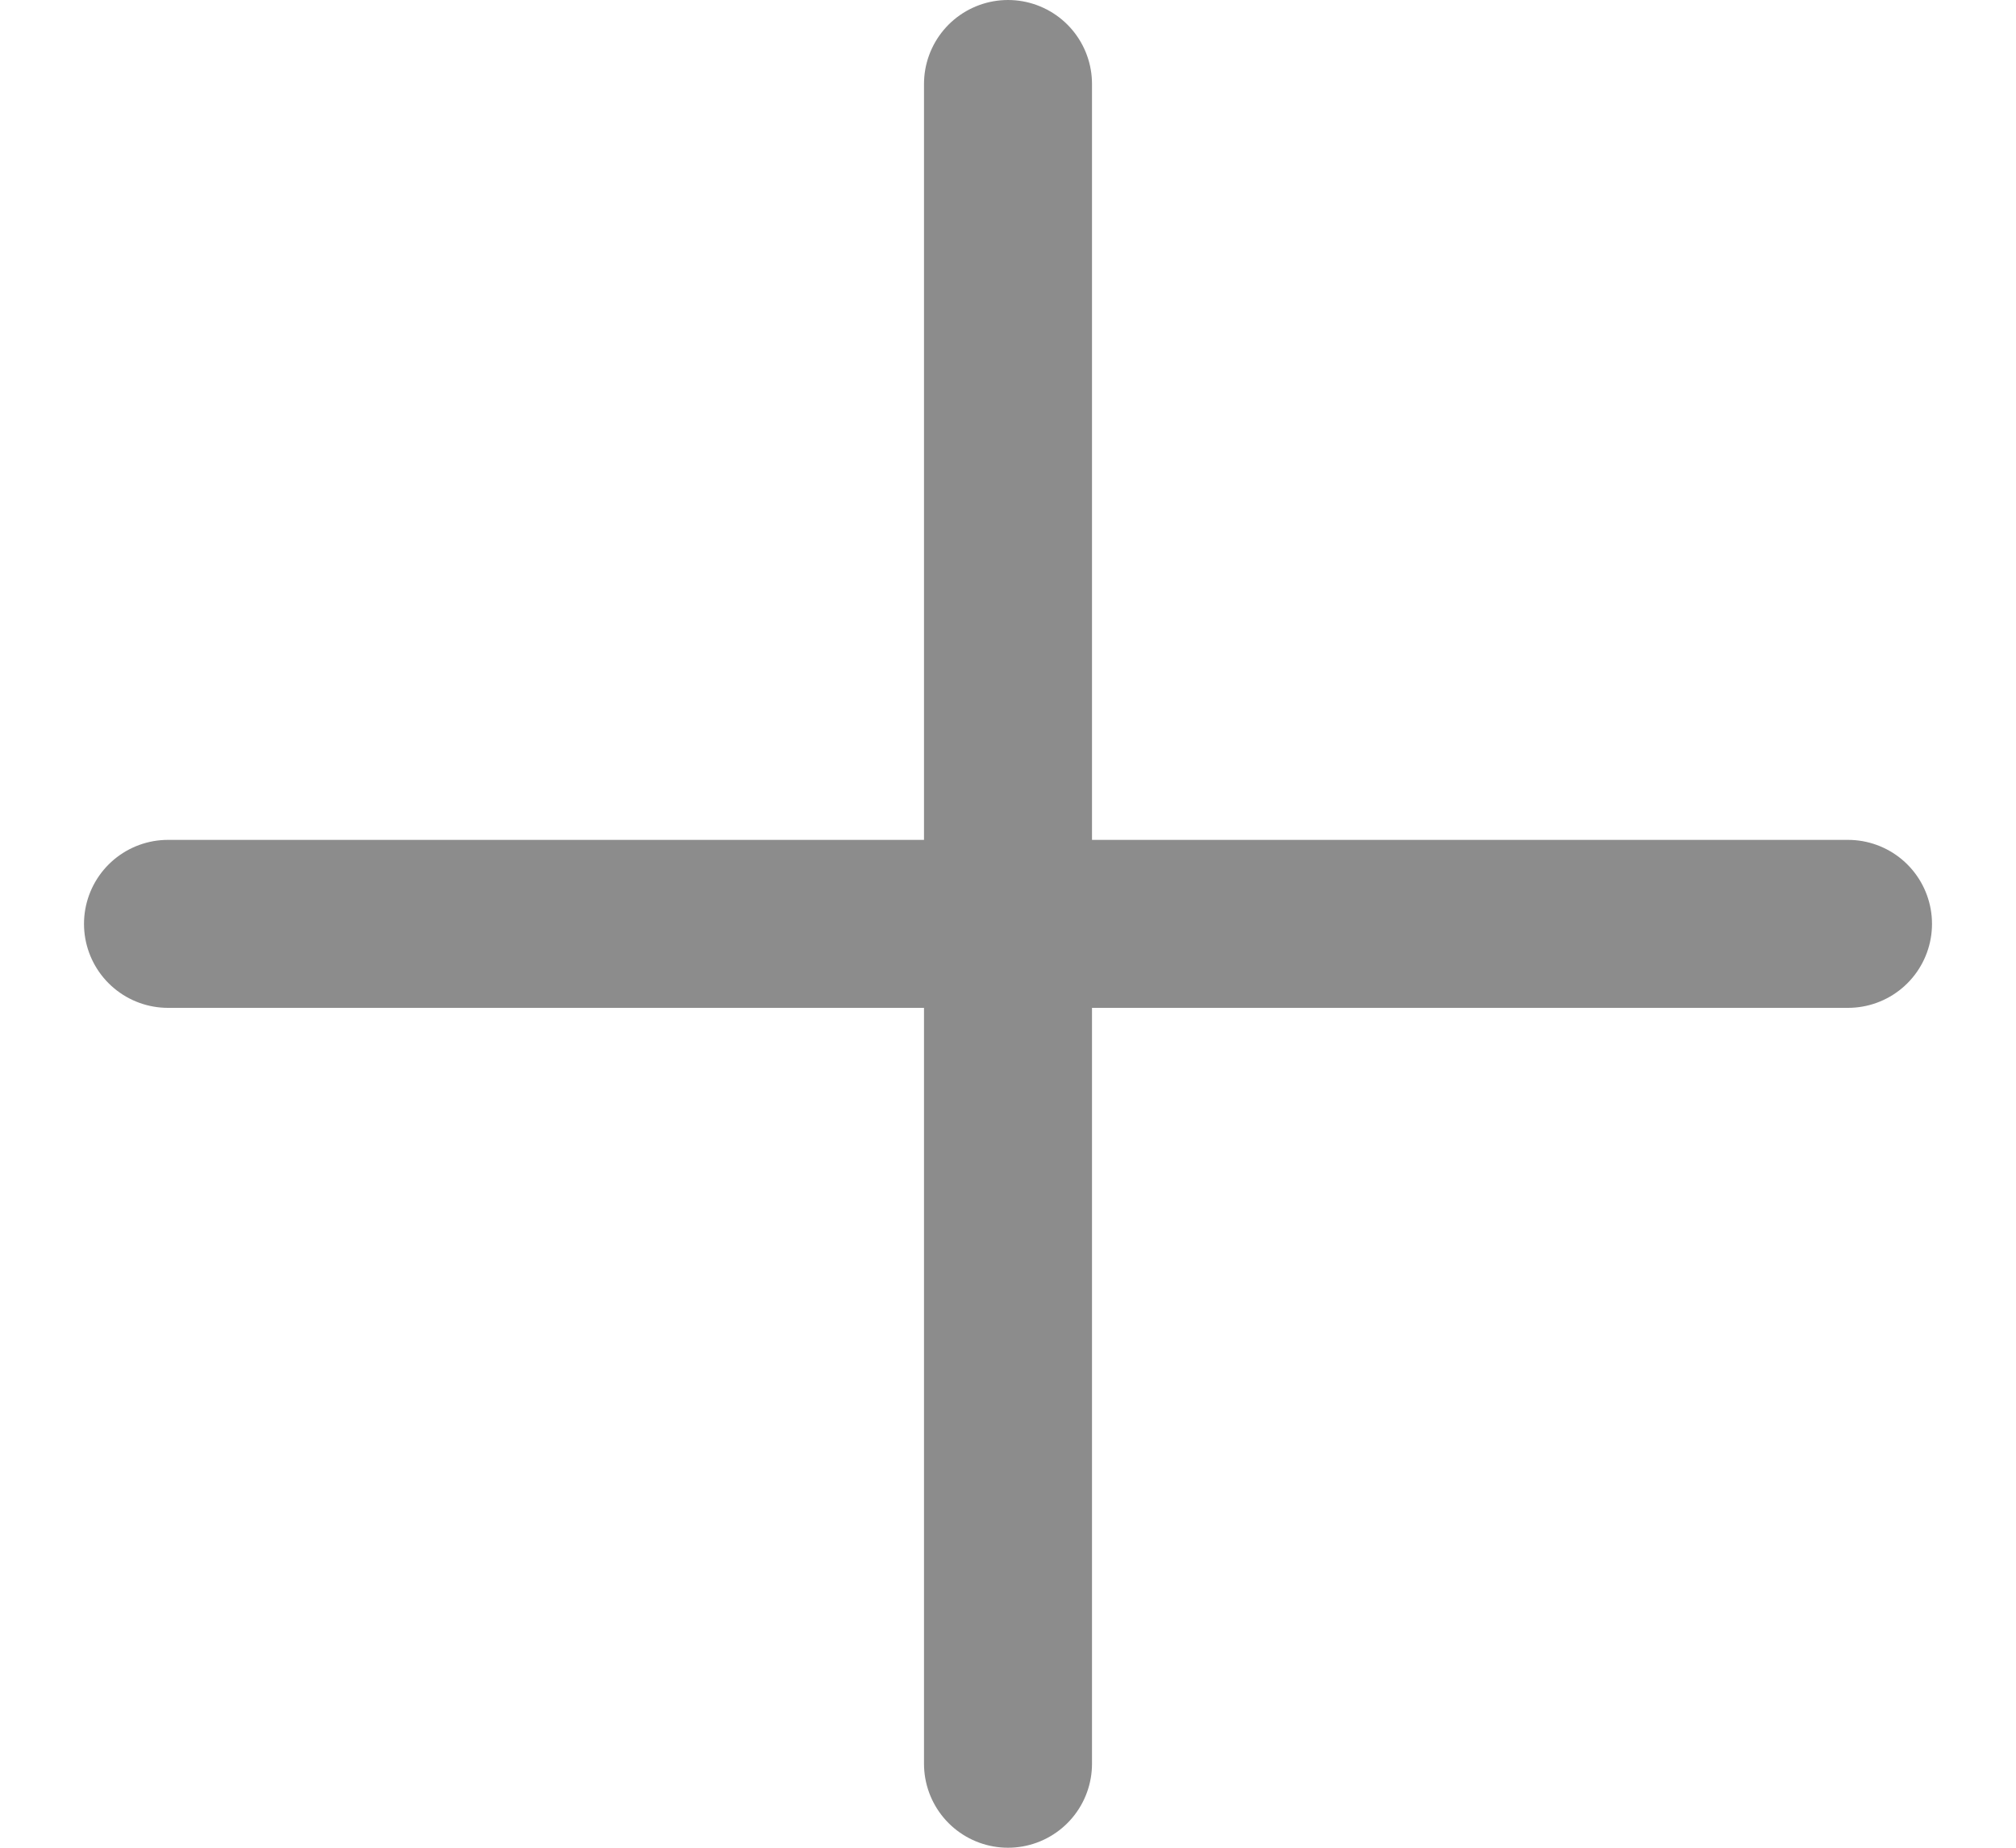
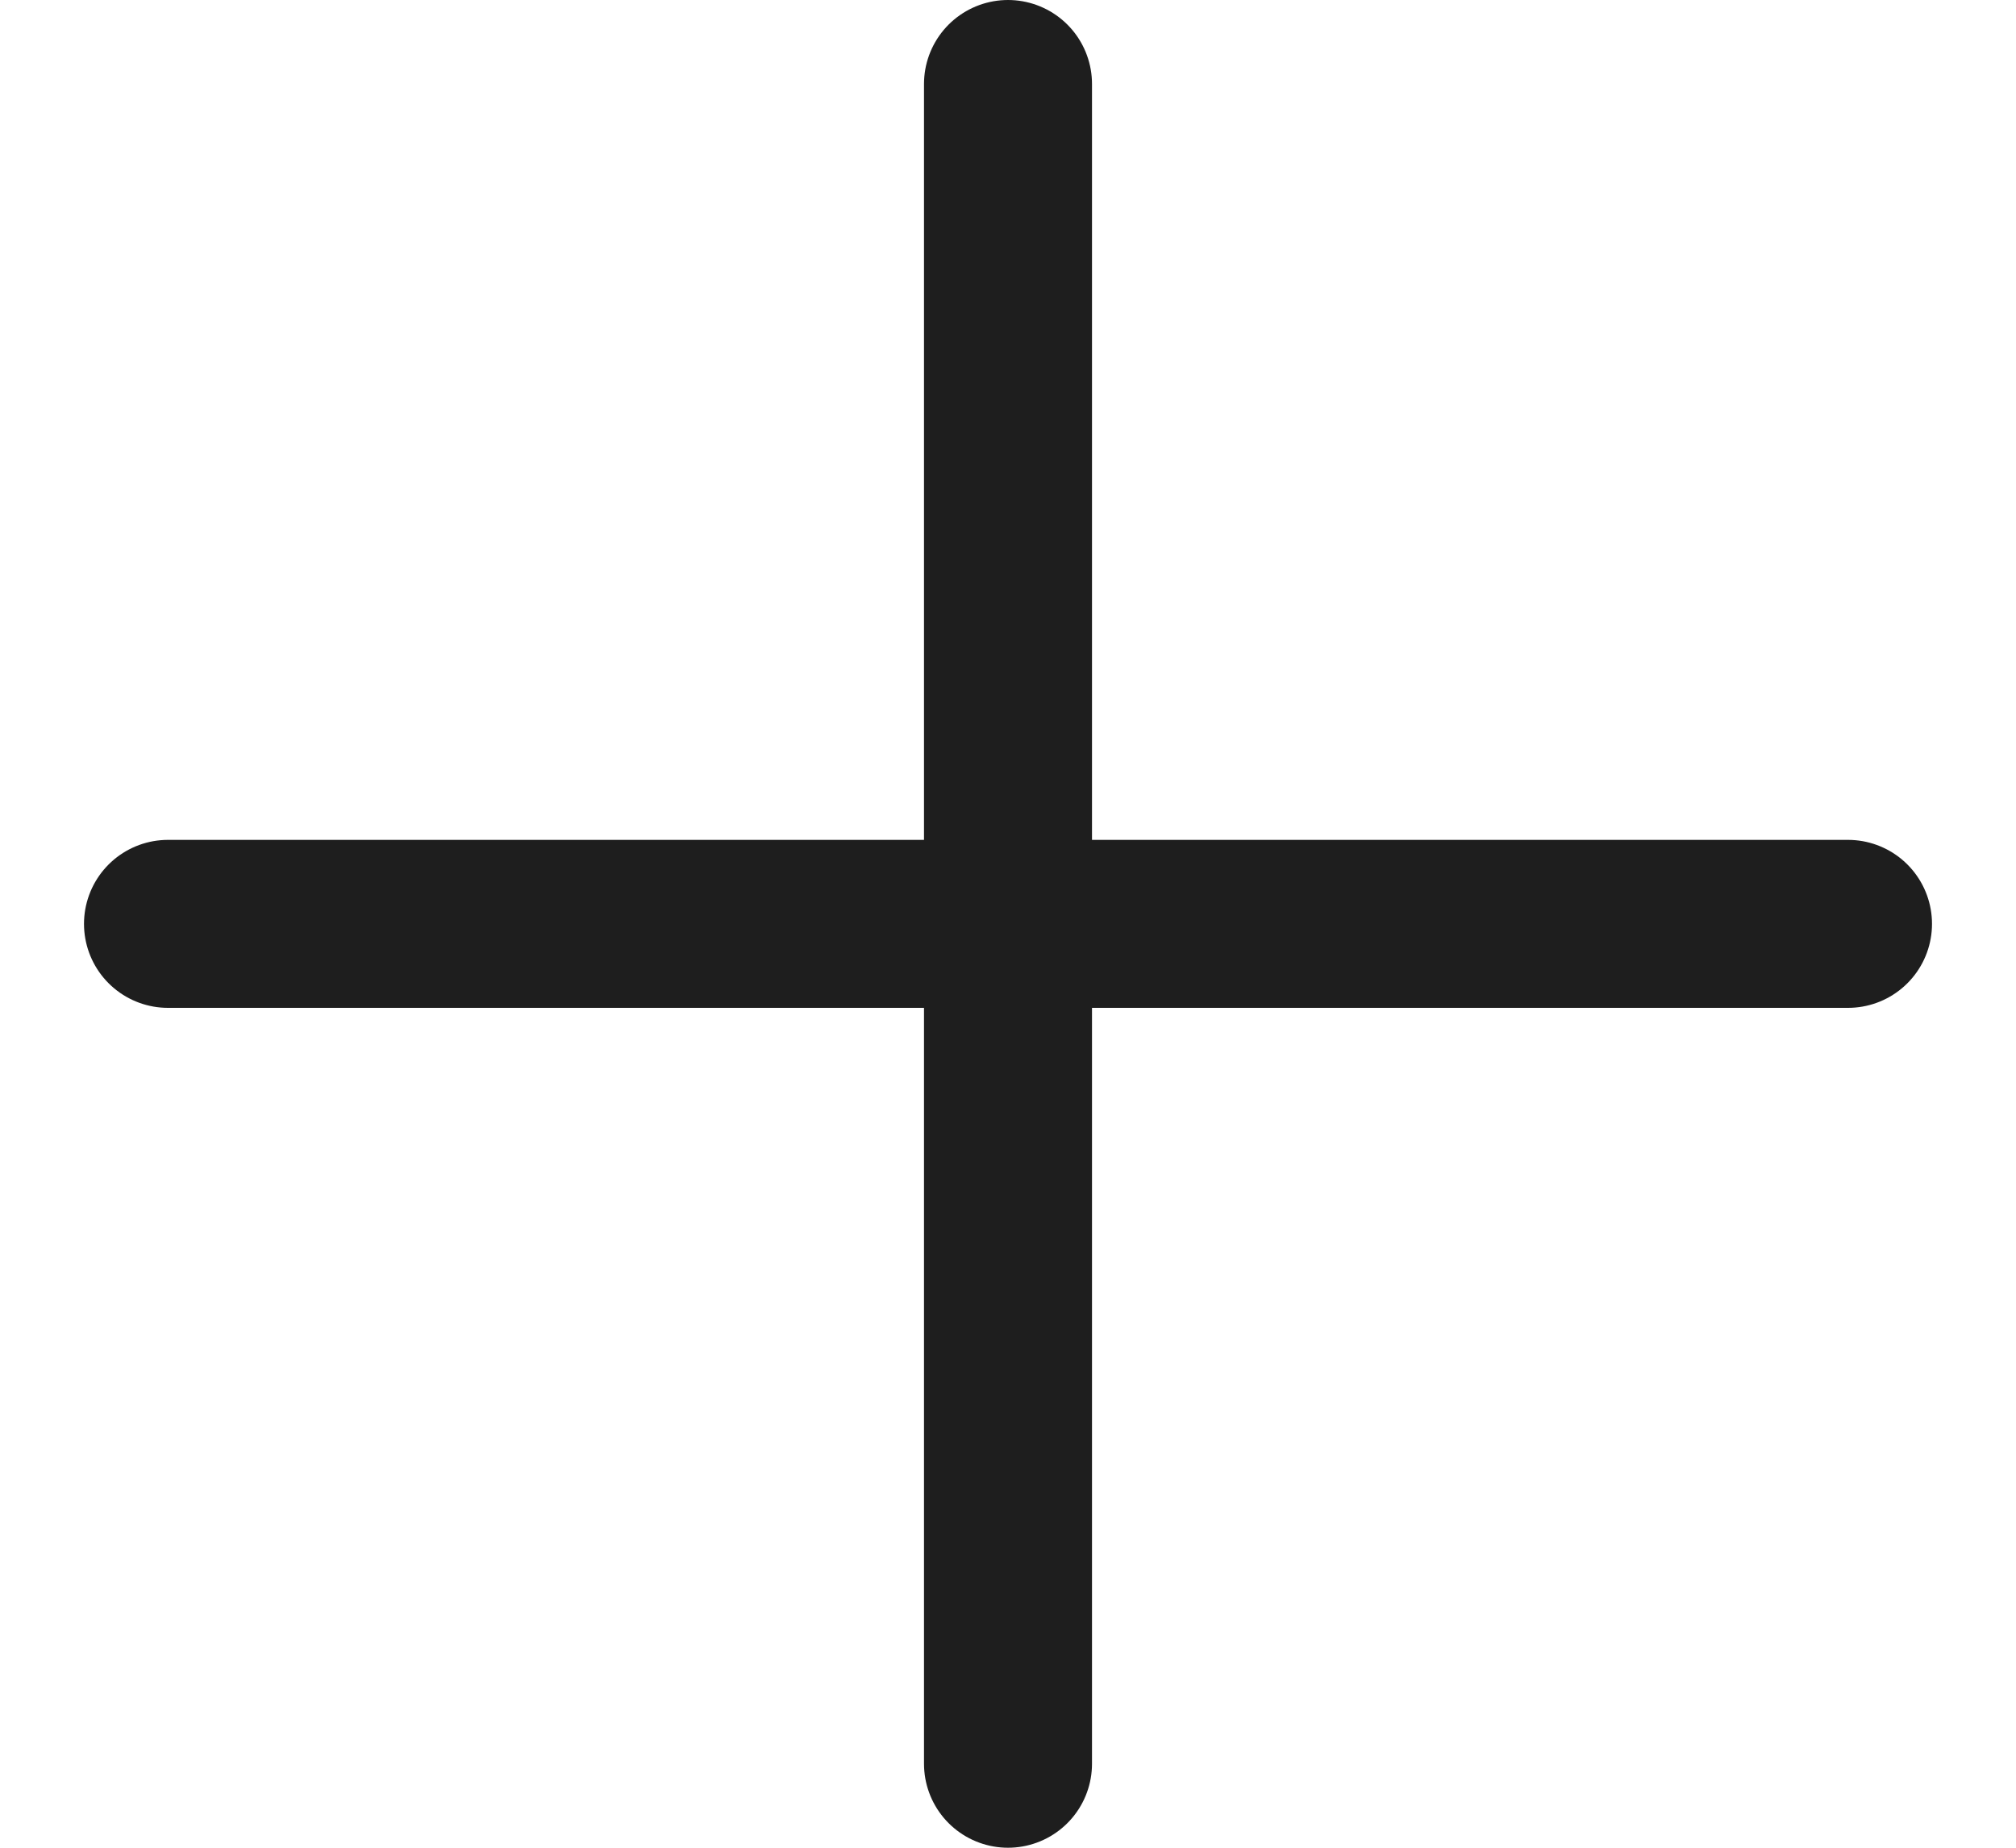
<svg xmlns="http://www.w3.org/2000/svg" width="12" height="11" viewBox="0 0 12 11" fill="none">
-   <path d="M6 0.5V10.5" stroke="#8C8C8C" stroke-linecap="round" />
-   <path d="M1 5.5L11 5.5" stroke="#8C8C8C" stroke-linecap="round" />
+   <path d="M6 0.5V10.5" stroke="#1E1E1E" stroke-linecap="round" />
+   <path d="M1 5.5L11 5.5" stroke="#1E1E1E" stroke-linecap="round" />
</svg>
